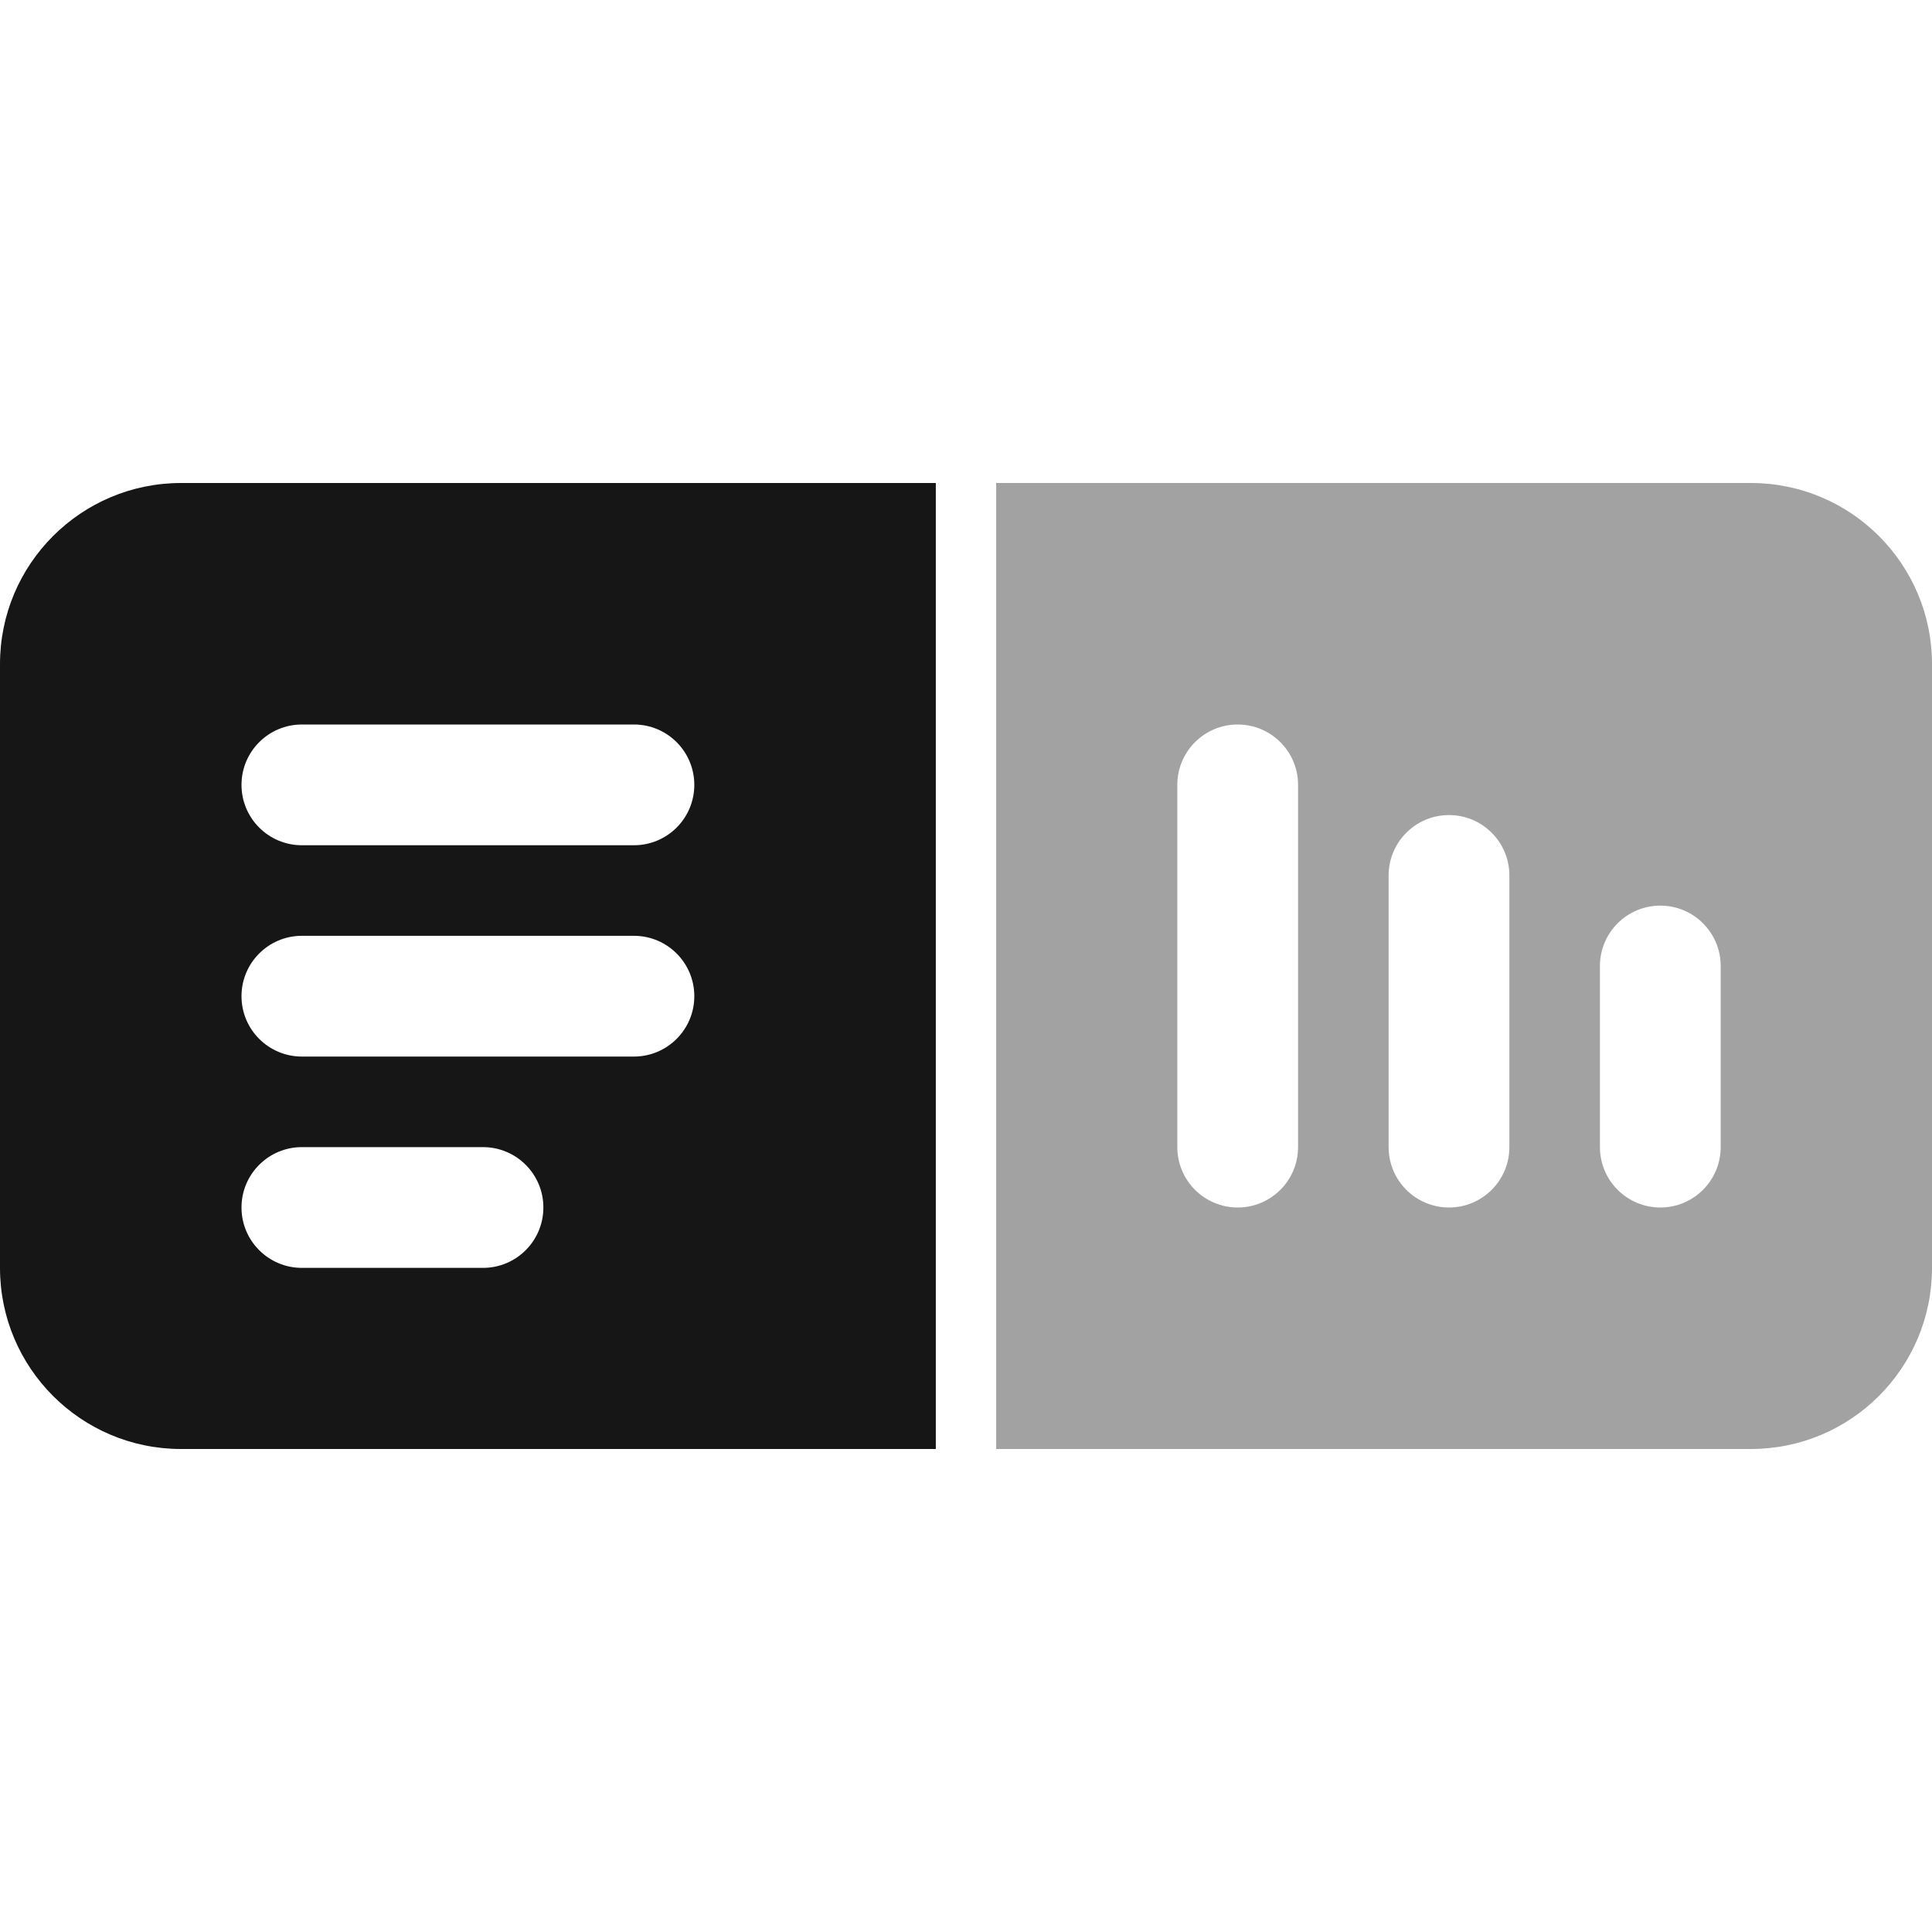
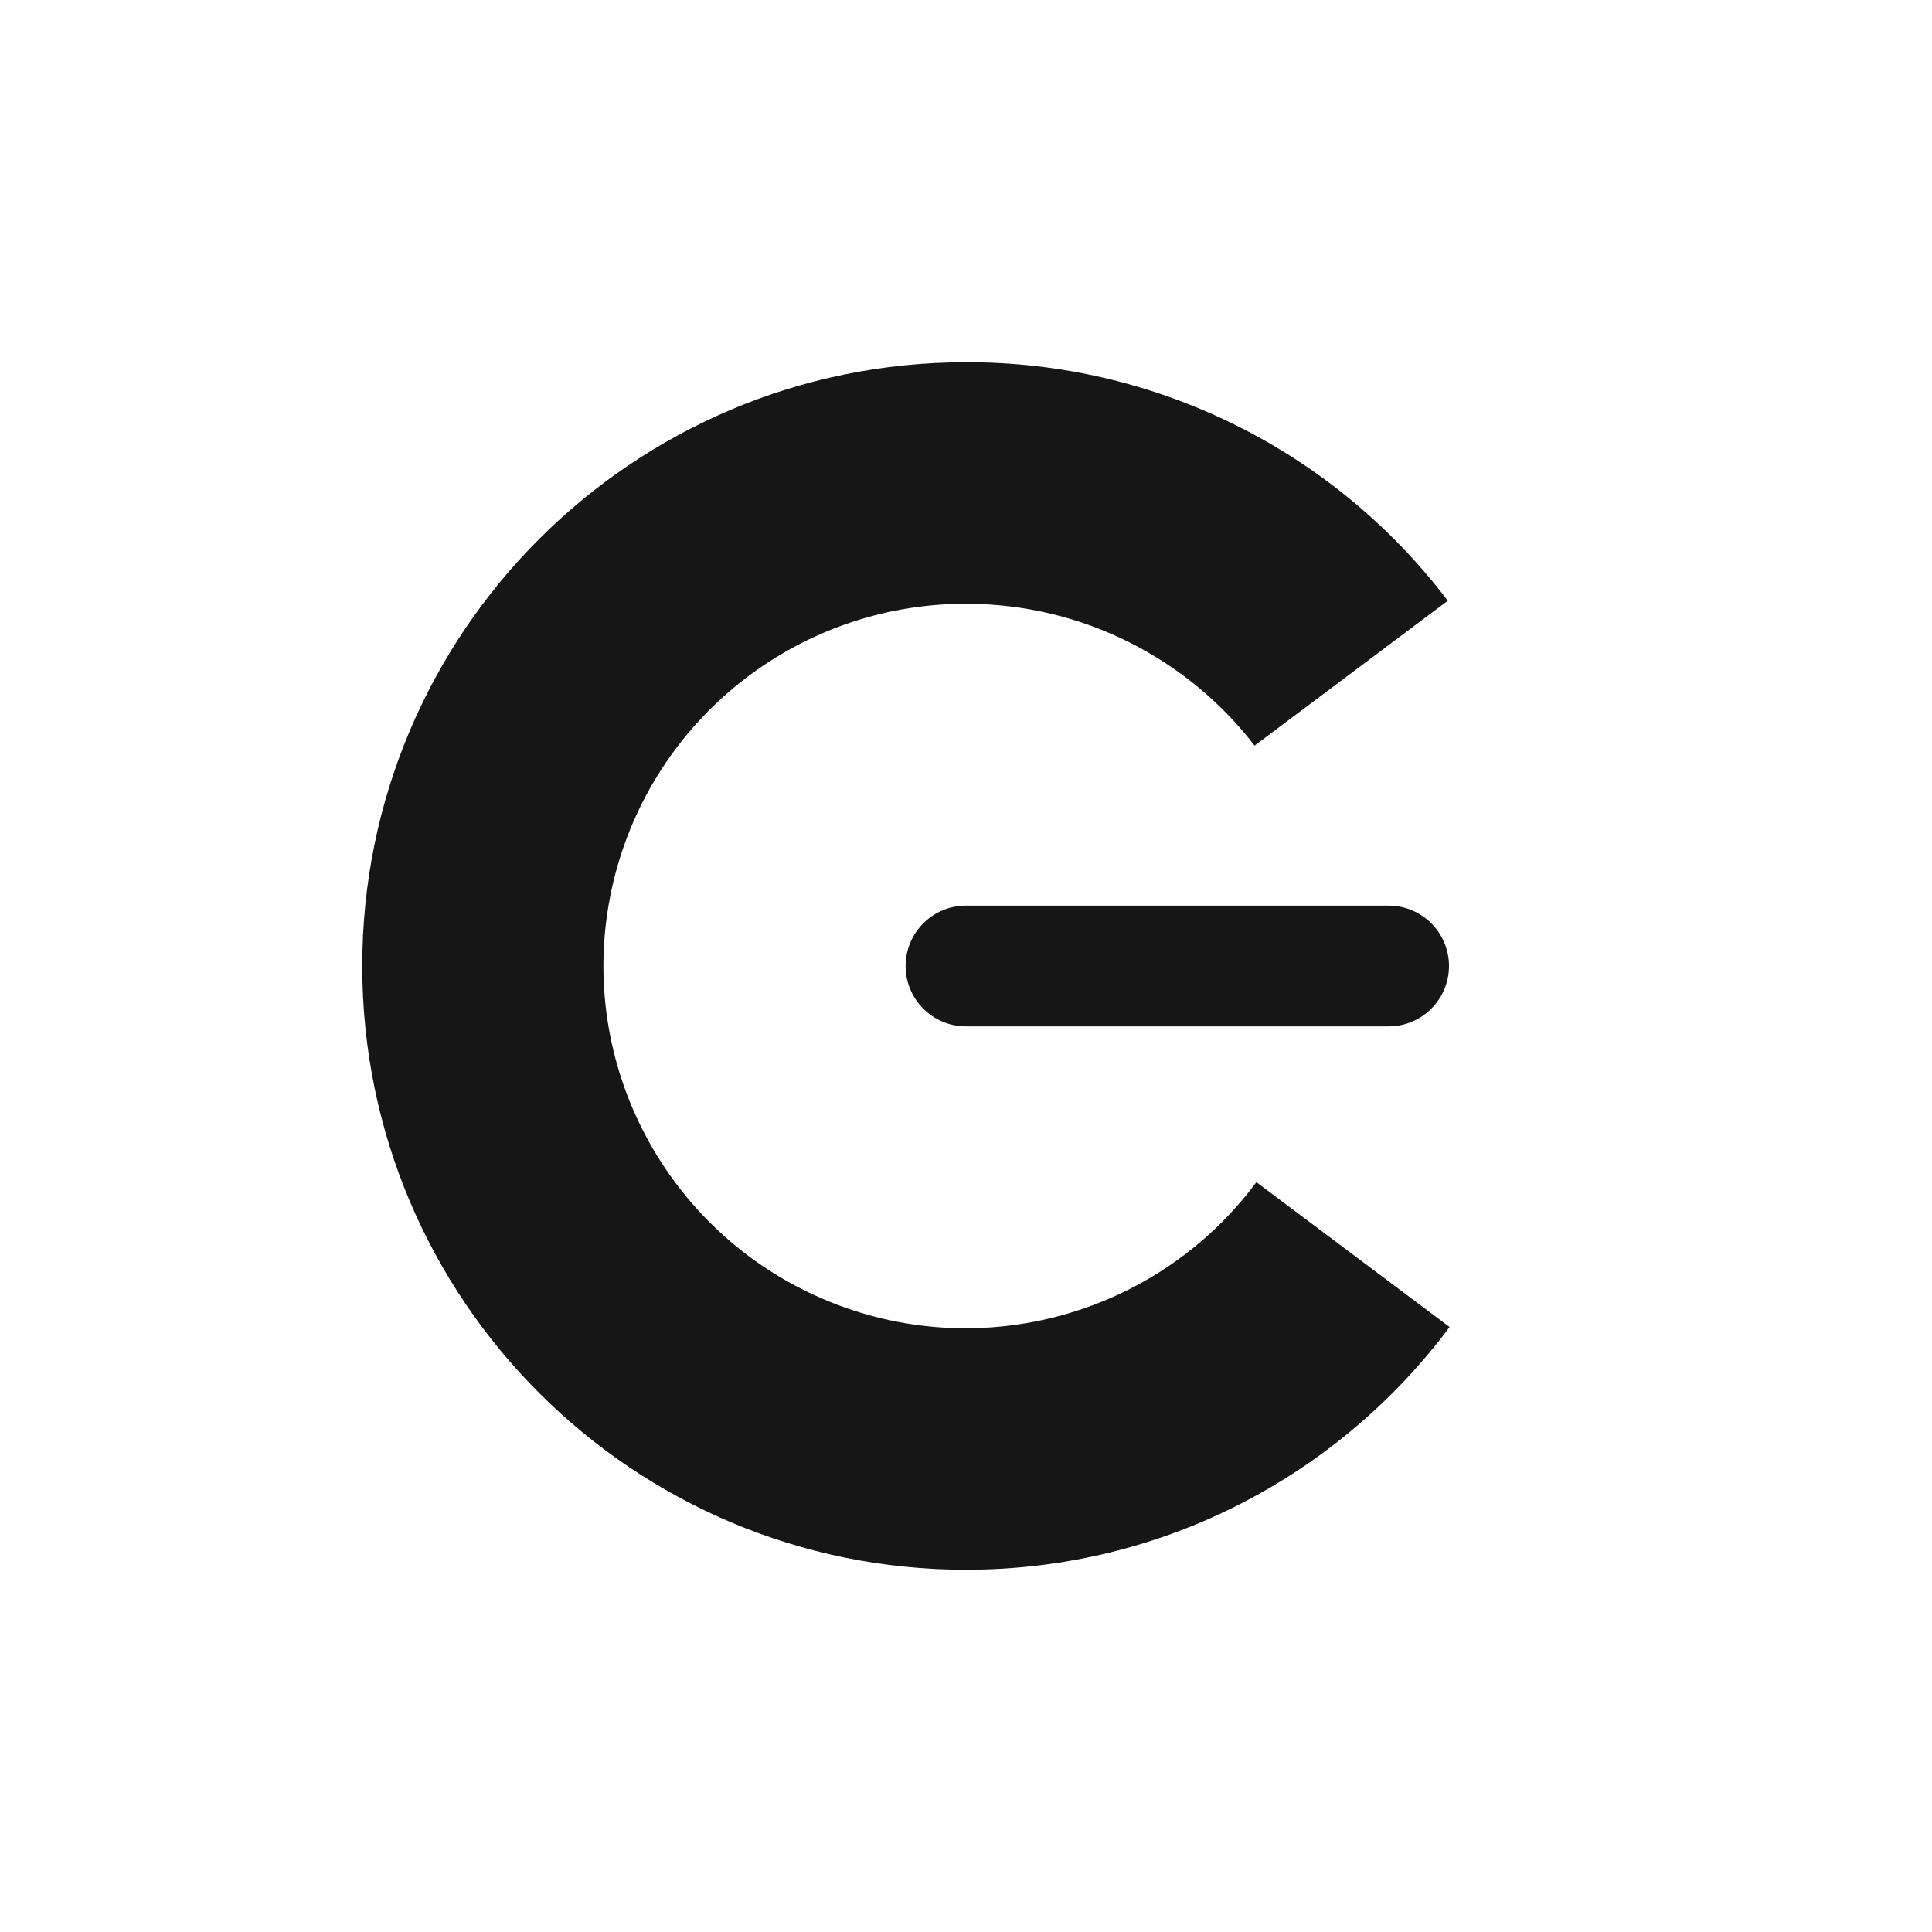
<svg xmlns="http://www.w3.org/2000/svg" viewBox="0 0 32 32">
  <style>
-     path { fill: #161616; }
+     path, rect { fill: #161616; }
    @media (prefers-color-scheme: dark) {
-       path { fill: #f5f5f5; }
+       path, rect { fill: #f5f5f5; }
    }
  </style>
-   <g transform="translate(0 8)">
-     <path d="M15.5 16H3a3 3 0 0 1-3-3V3a3 3 0 0 1 3-3h12.5v16ZM5 4a1 1 0 0 0 0 2h5.5a1 1 0 1 0 0-2H5Zm0 3.5a1 1 0 0 0 0 2h5.5a1 1 0 1 0 0-2H5ZM5 11a1 1 0 1 0 0 2h3a1 1 0 1 0 0-2H5Z" />
-     <path opacity=".4" d="M29 0a3 3 0 0 1 3 3v10a3 3 0 0 1-3 3H16.5V0H29Zm-8.5 4a1 1 0 0 0-1 1v6a1 1 0 1 0 2 0V5a1 1 0 0 0-1-1Zm7 3a1 1 0 0 0-1 1v3a1 1 0 1 0 2 0V8a1 1 0 0 0-1-1Zm-3.5-1.5a1 1 0 0 0-1 1V11a1 1 0 1 0 2 0V6.5a1 1 0 0 0-1-1Z" />
+   <g transform="translate(4 4) scale(1)">
+     <path fill-rule="evenodd" clip-rule="evenodd" d="M12 2C6.477 2 2 6.477 2 12s4.477 10 10 10c3.28 0 6.19-1.58 8.01-4.02l-3.2-2.4A6 6 0 1 1 12 6c1.94 0 3.68.92 4.78 2.35l3.2-2.4A9.98 9.98 0 0 0 12 2Z" />
+     <rect x="11" y="11" width="9" height="2" rx="1" />
  </g>
</svg>
